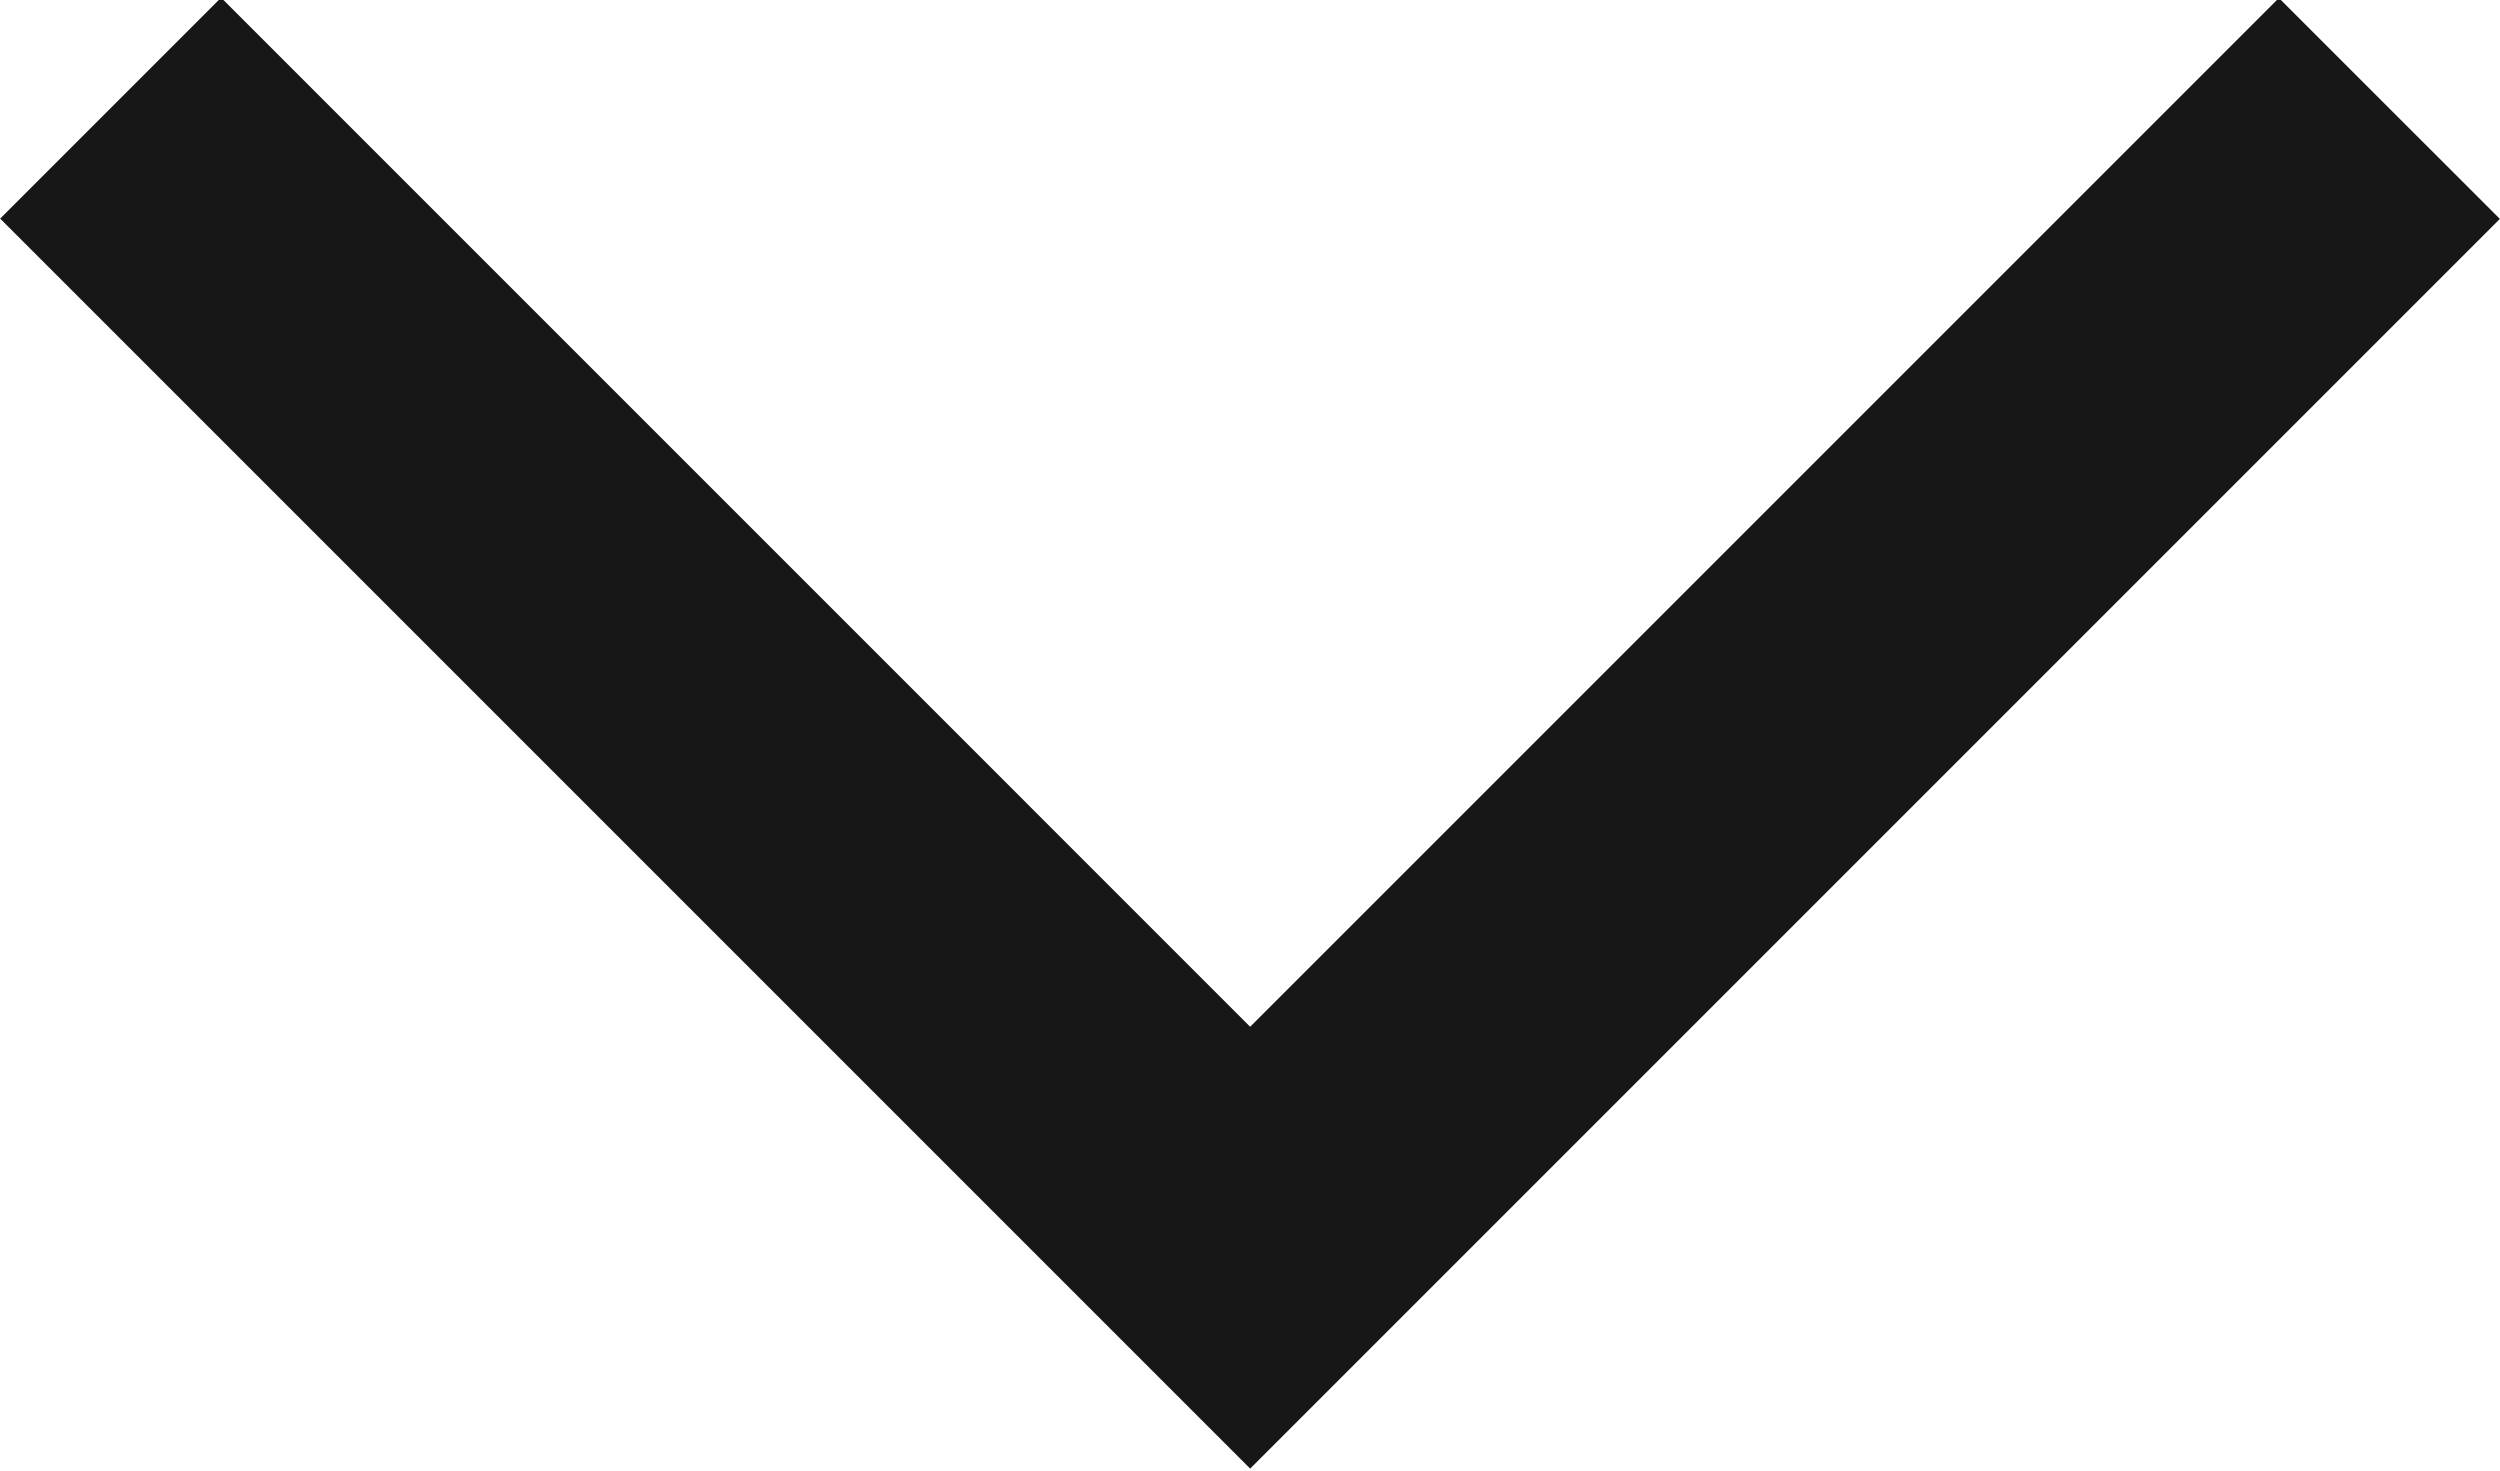
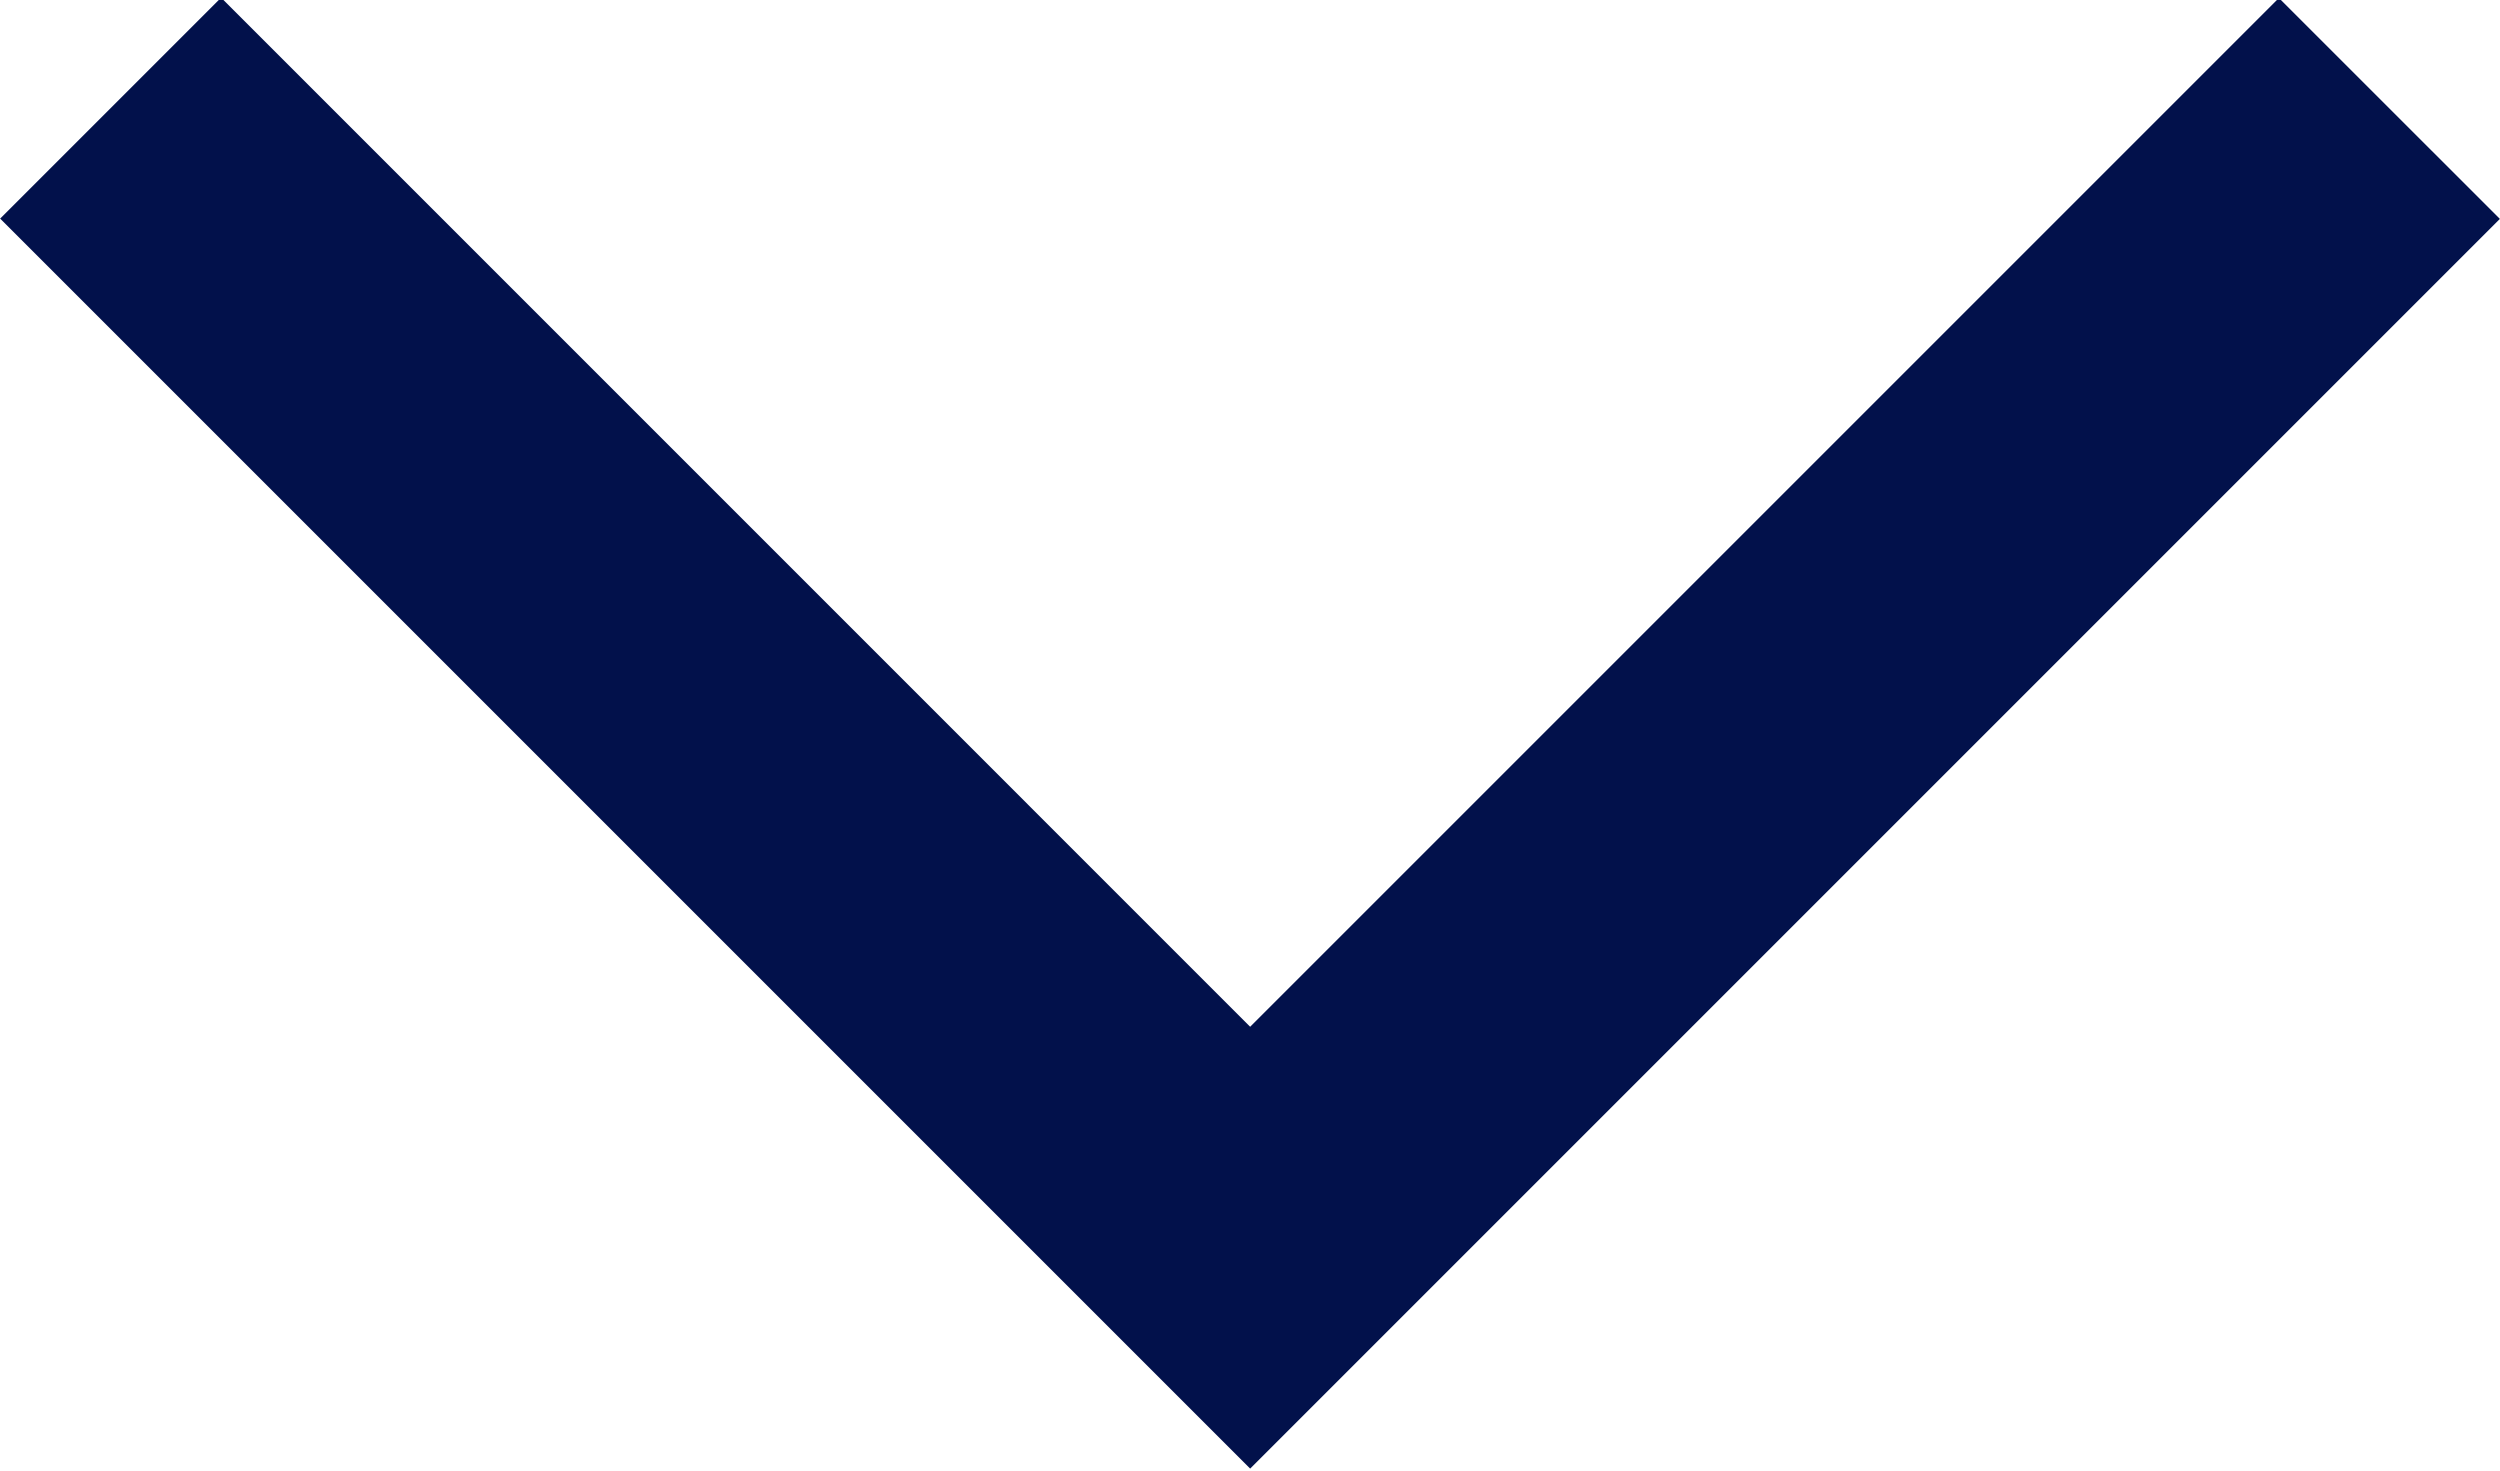
<svg xmlns="http://www.w3.org/2000/svg" width="34px" height="20px" viewBox="0 0 34 20" version="1.1">
  <defs />
  <g id="Desktop" stroke="none" stroke-width="1" fill="none" fill-rule="evenodd" transform="translate(-633, -679)">
-     <g id="MAIN" fill="#171717">
+     <g id="MAIN" fill="#02114B">
      <path d="M663.993,678.973 L666.998,681.977 L650.002,698.973 L633.002,681.973 L636.007,678.968 L650.002,692.964 L663.993,678.973 Z" id="scroll" />
    </g>
  </g>
</svg>
